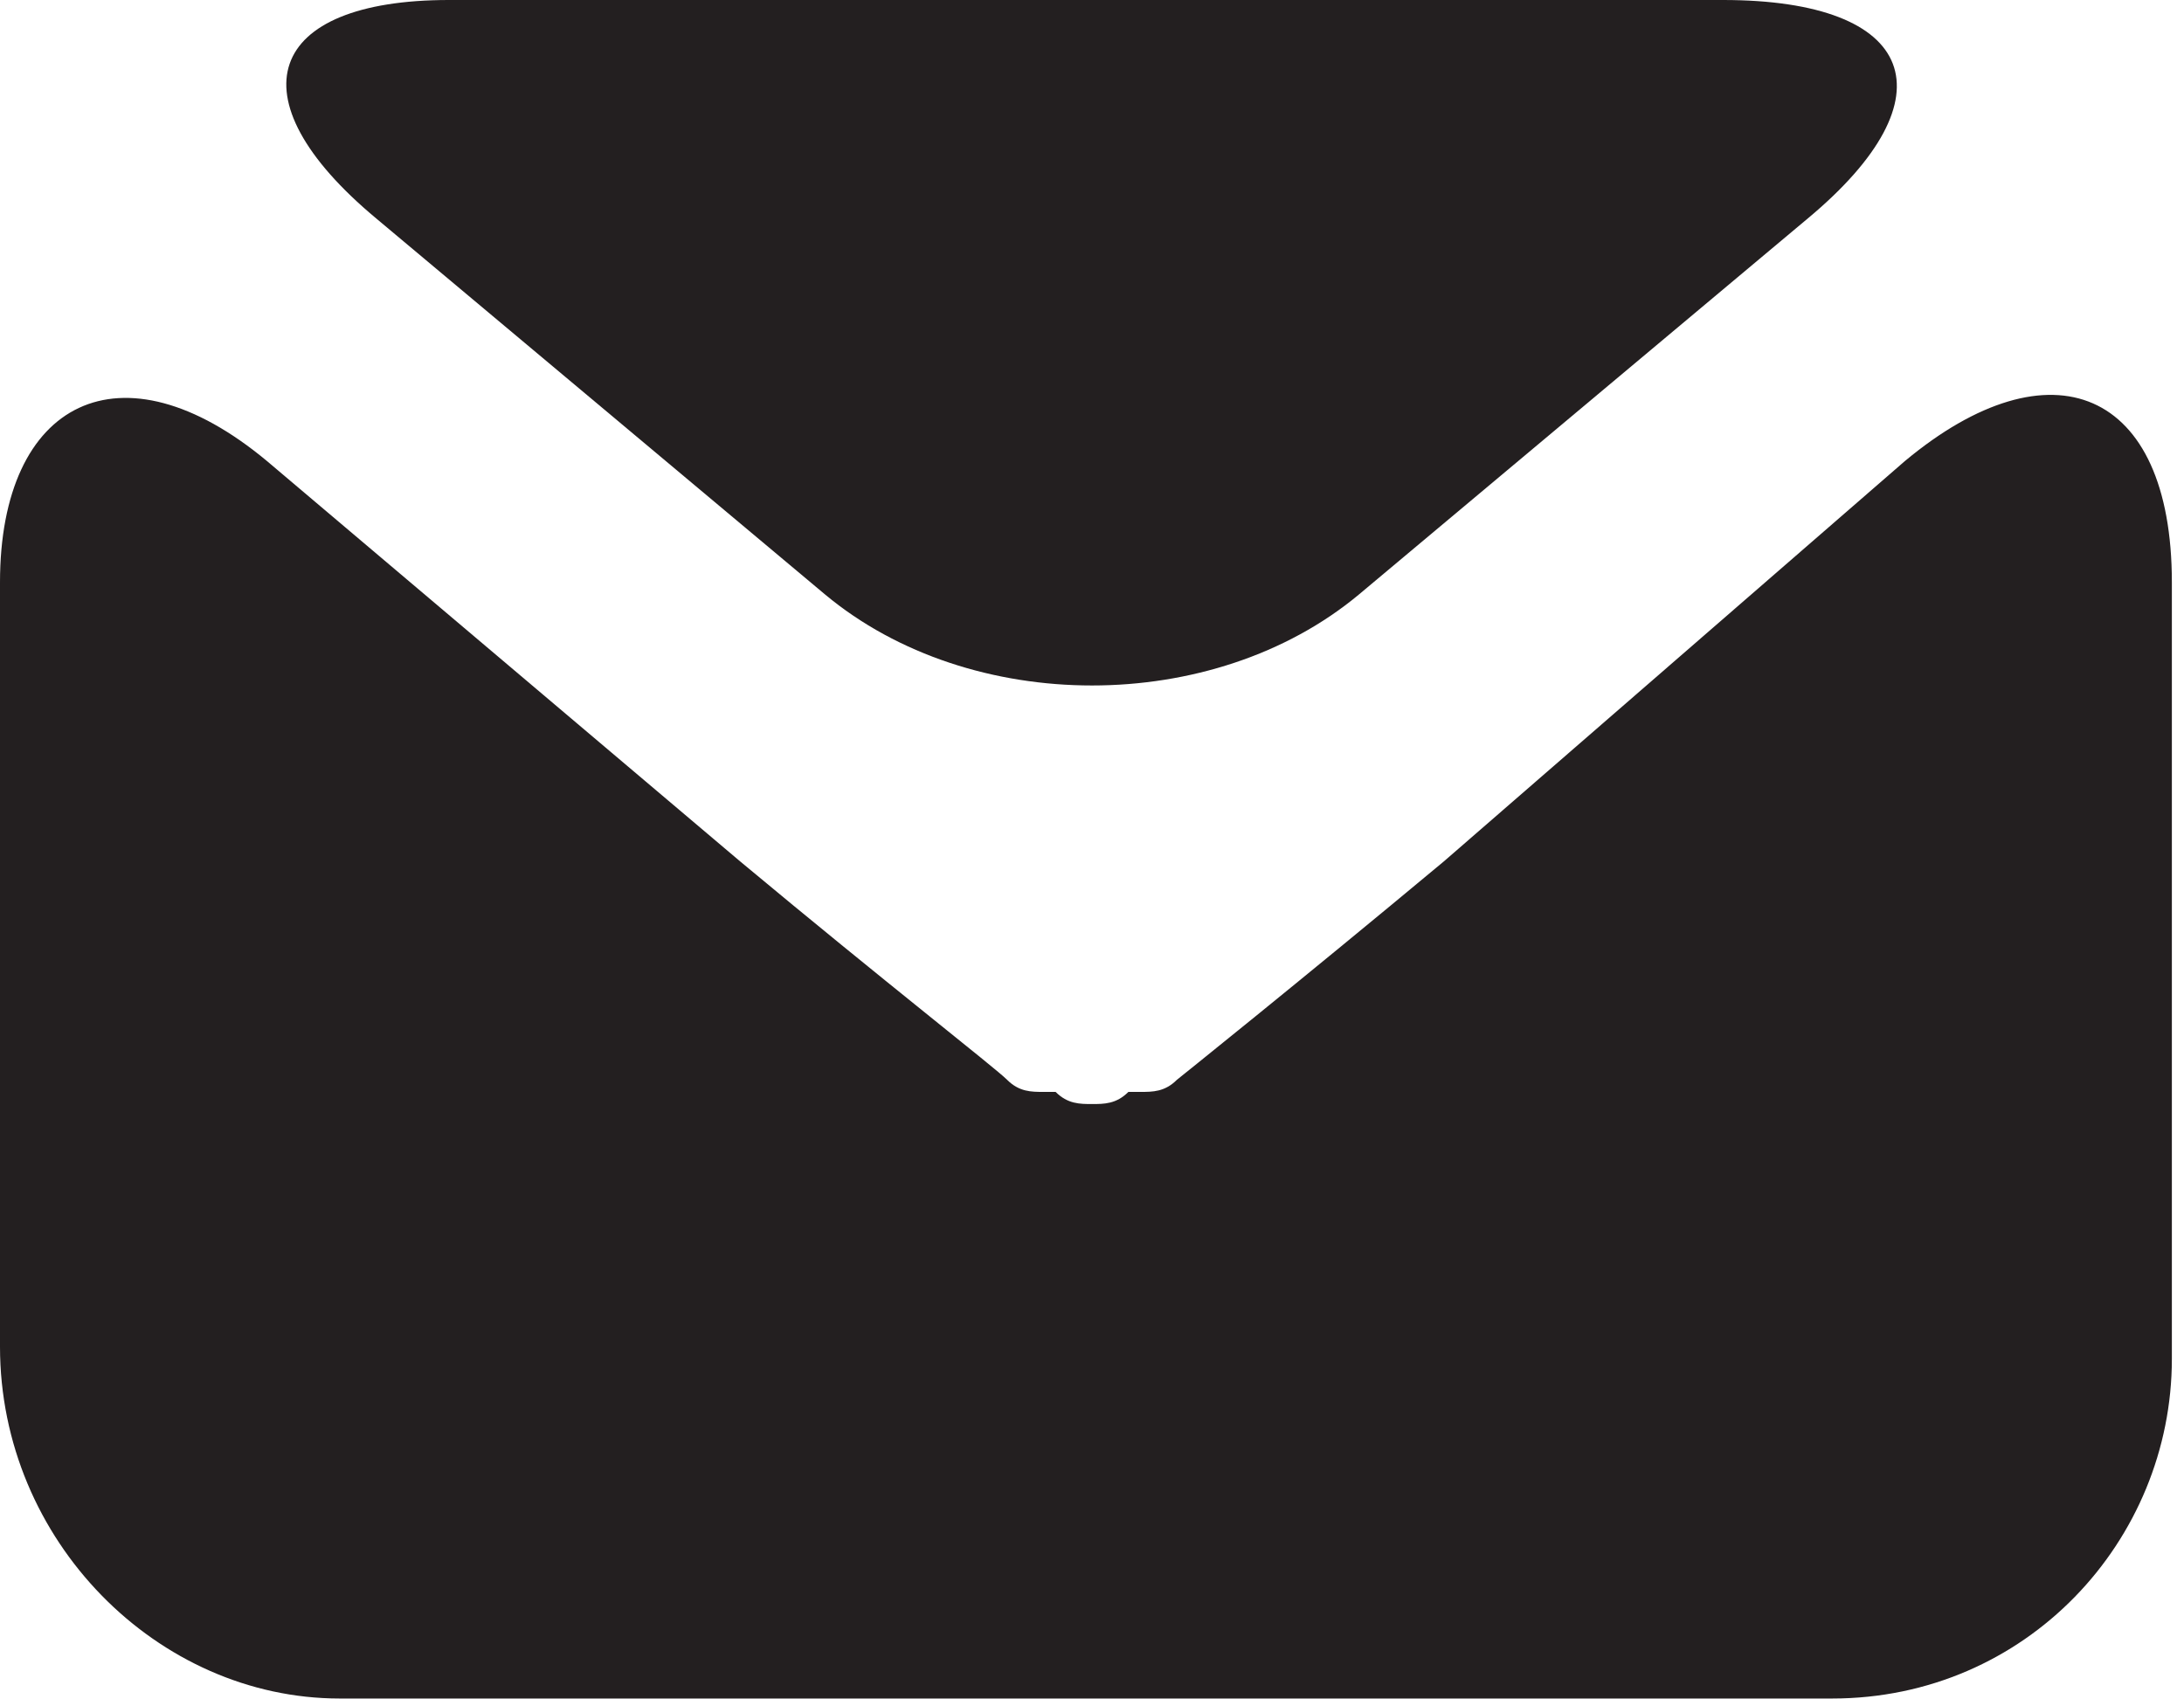
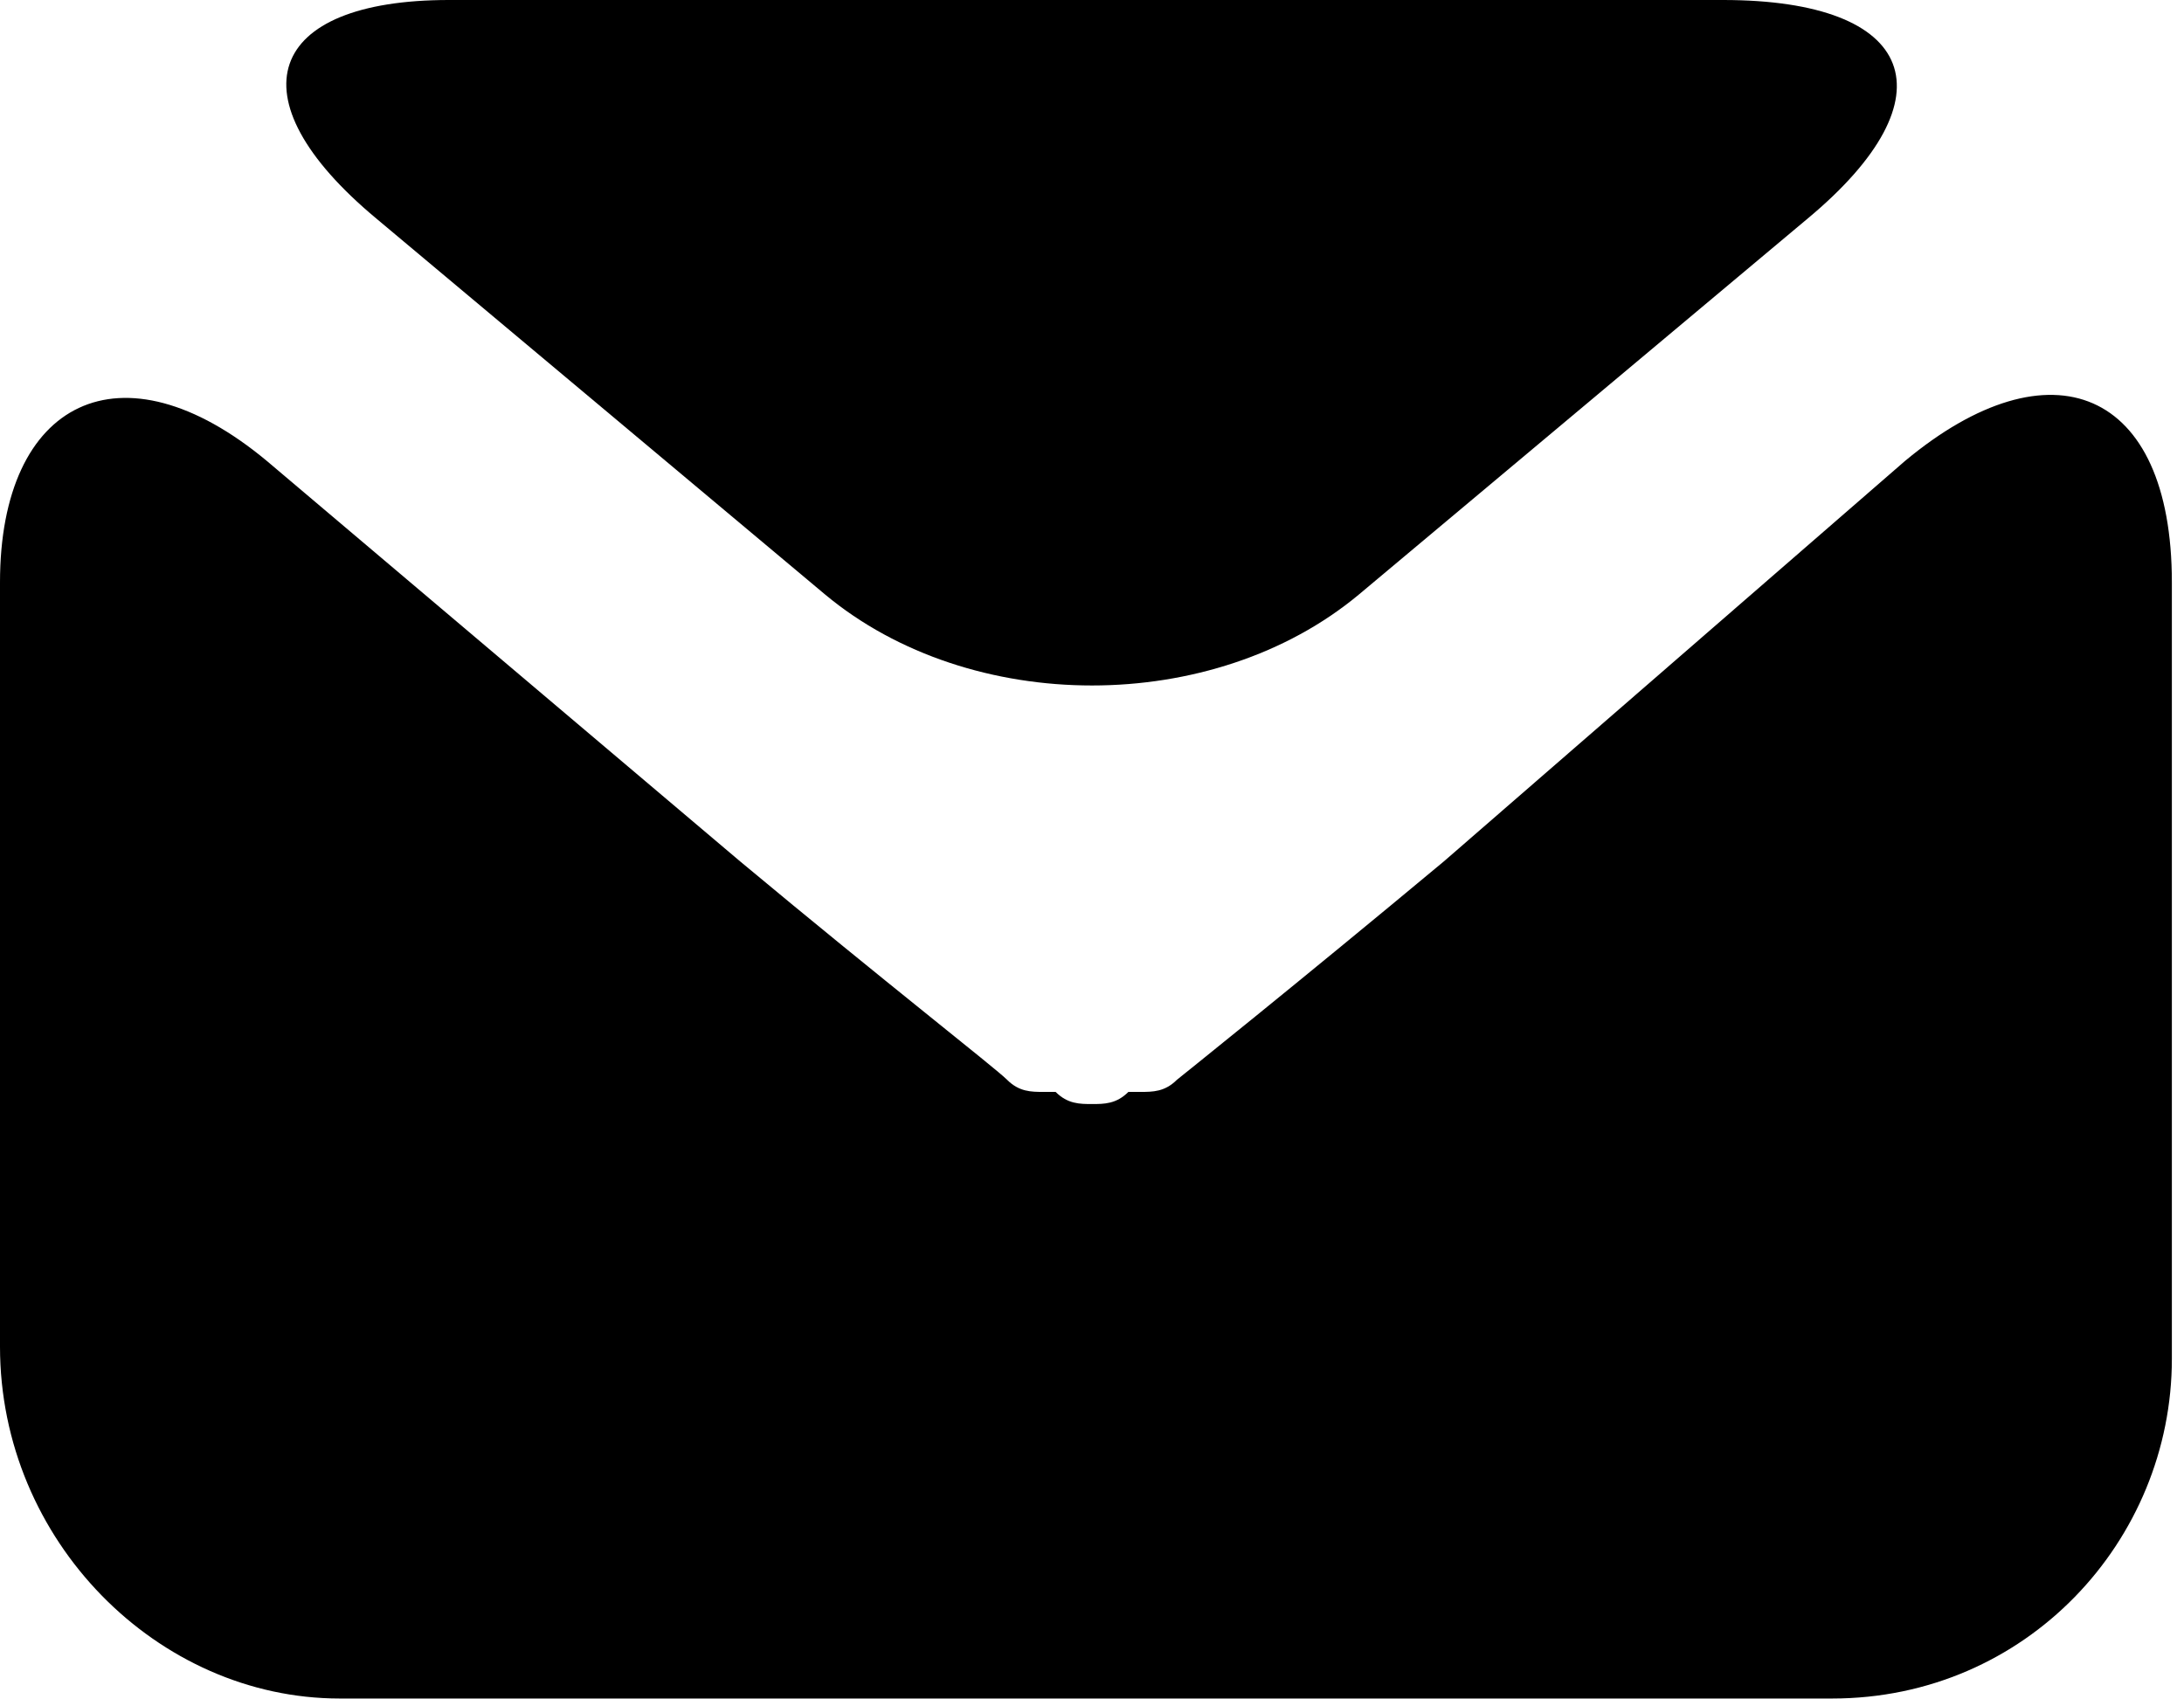
<svg xmlns="http://www.w3.org/2000/svg" enable-background="new 0 0 18 14" viewBox="0 0 18 14">
-   <g fill="#231f20">
+   <g>
    <path d="m14.9 1.8c1.2-1 .9-1.8-.7-1.8h-10.5c-1.5 0-1.8.8-.6 1.8l3.7 3.1c1.2 1 3.2 1 4.4 0z" />
    <path d="m11.9 7.1c-1.2 1-2.2 1.8-2.2 1.8-.1.1-.2.1-.3.1h-.1c-.1.1-.2.1-.3.1s-.2 0-.3-.1h-.1c-.1 0-.2 0-.3-.1s-1-.8-2.2-1.8l-3.9-3.3c-1.2-1-2.2-.5-2.2 1v6.3c0 1.6 1.3 2.9 2.8 2.9h12.3c1.6 0 2.8-1.3 2.8-2.8v-6.4c0-1.6-1-2-2.2-1z" />
  </g>
</svg>
